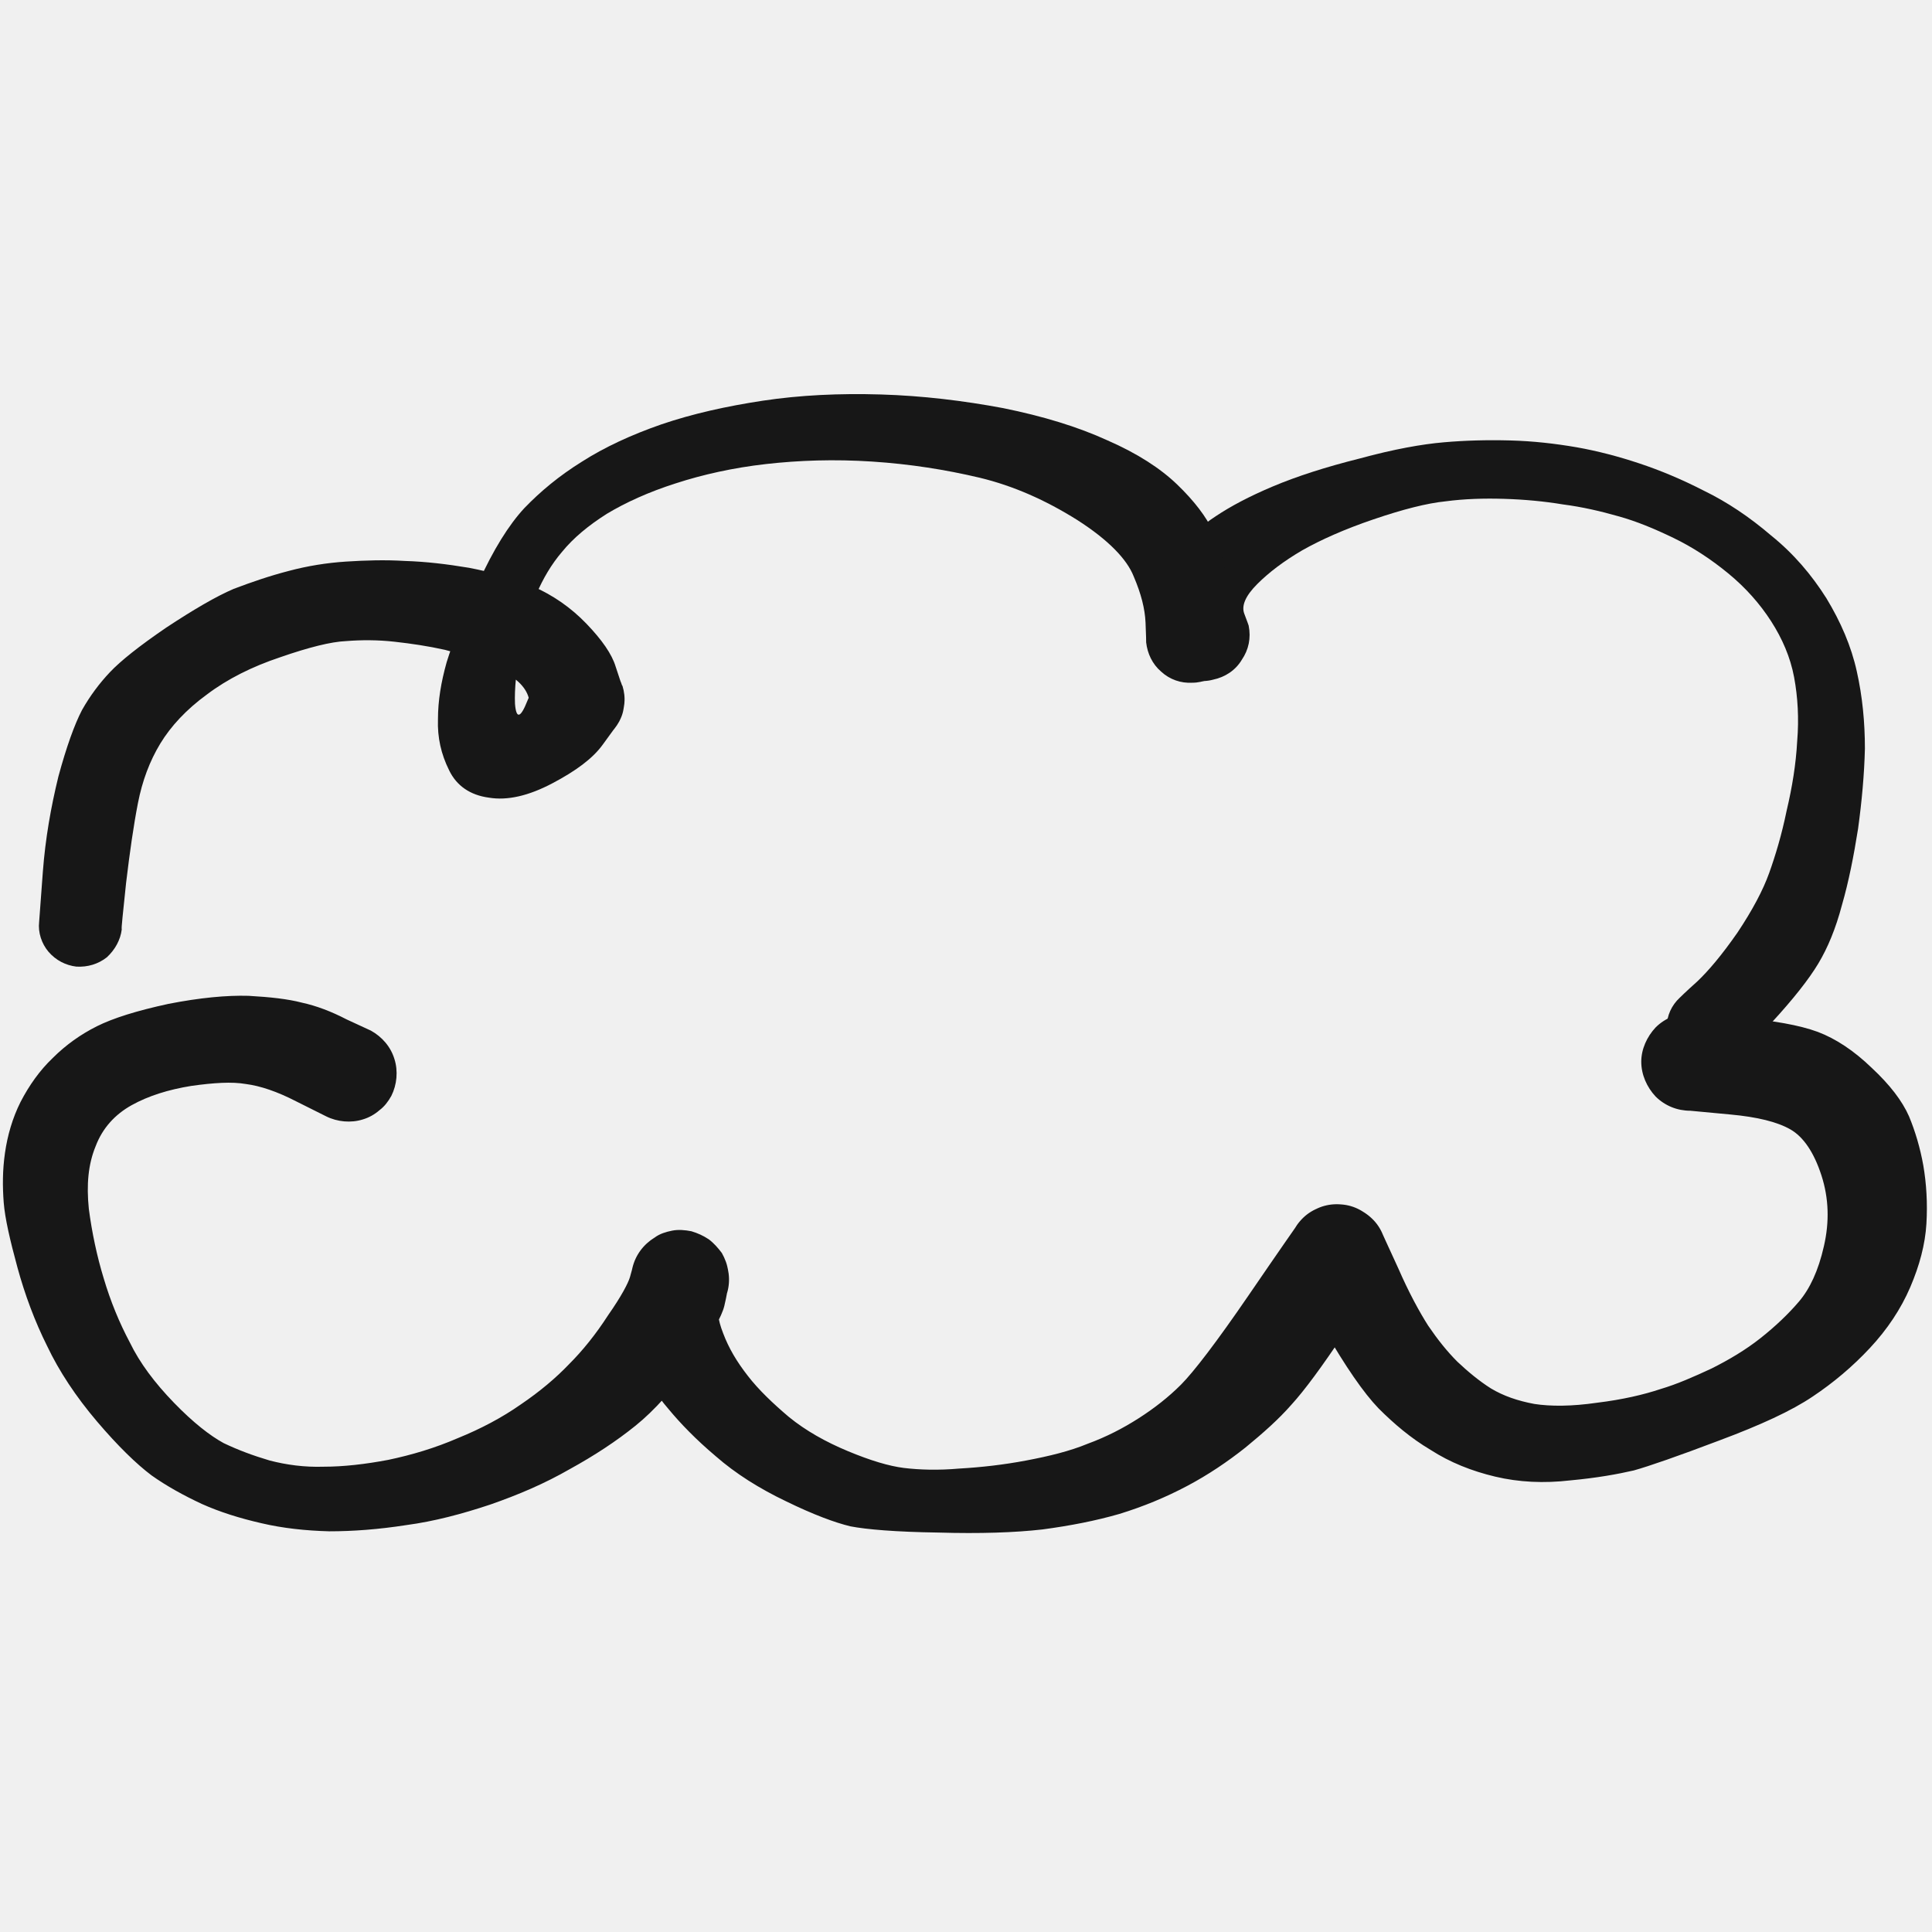
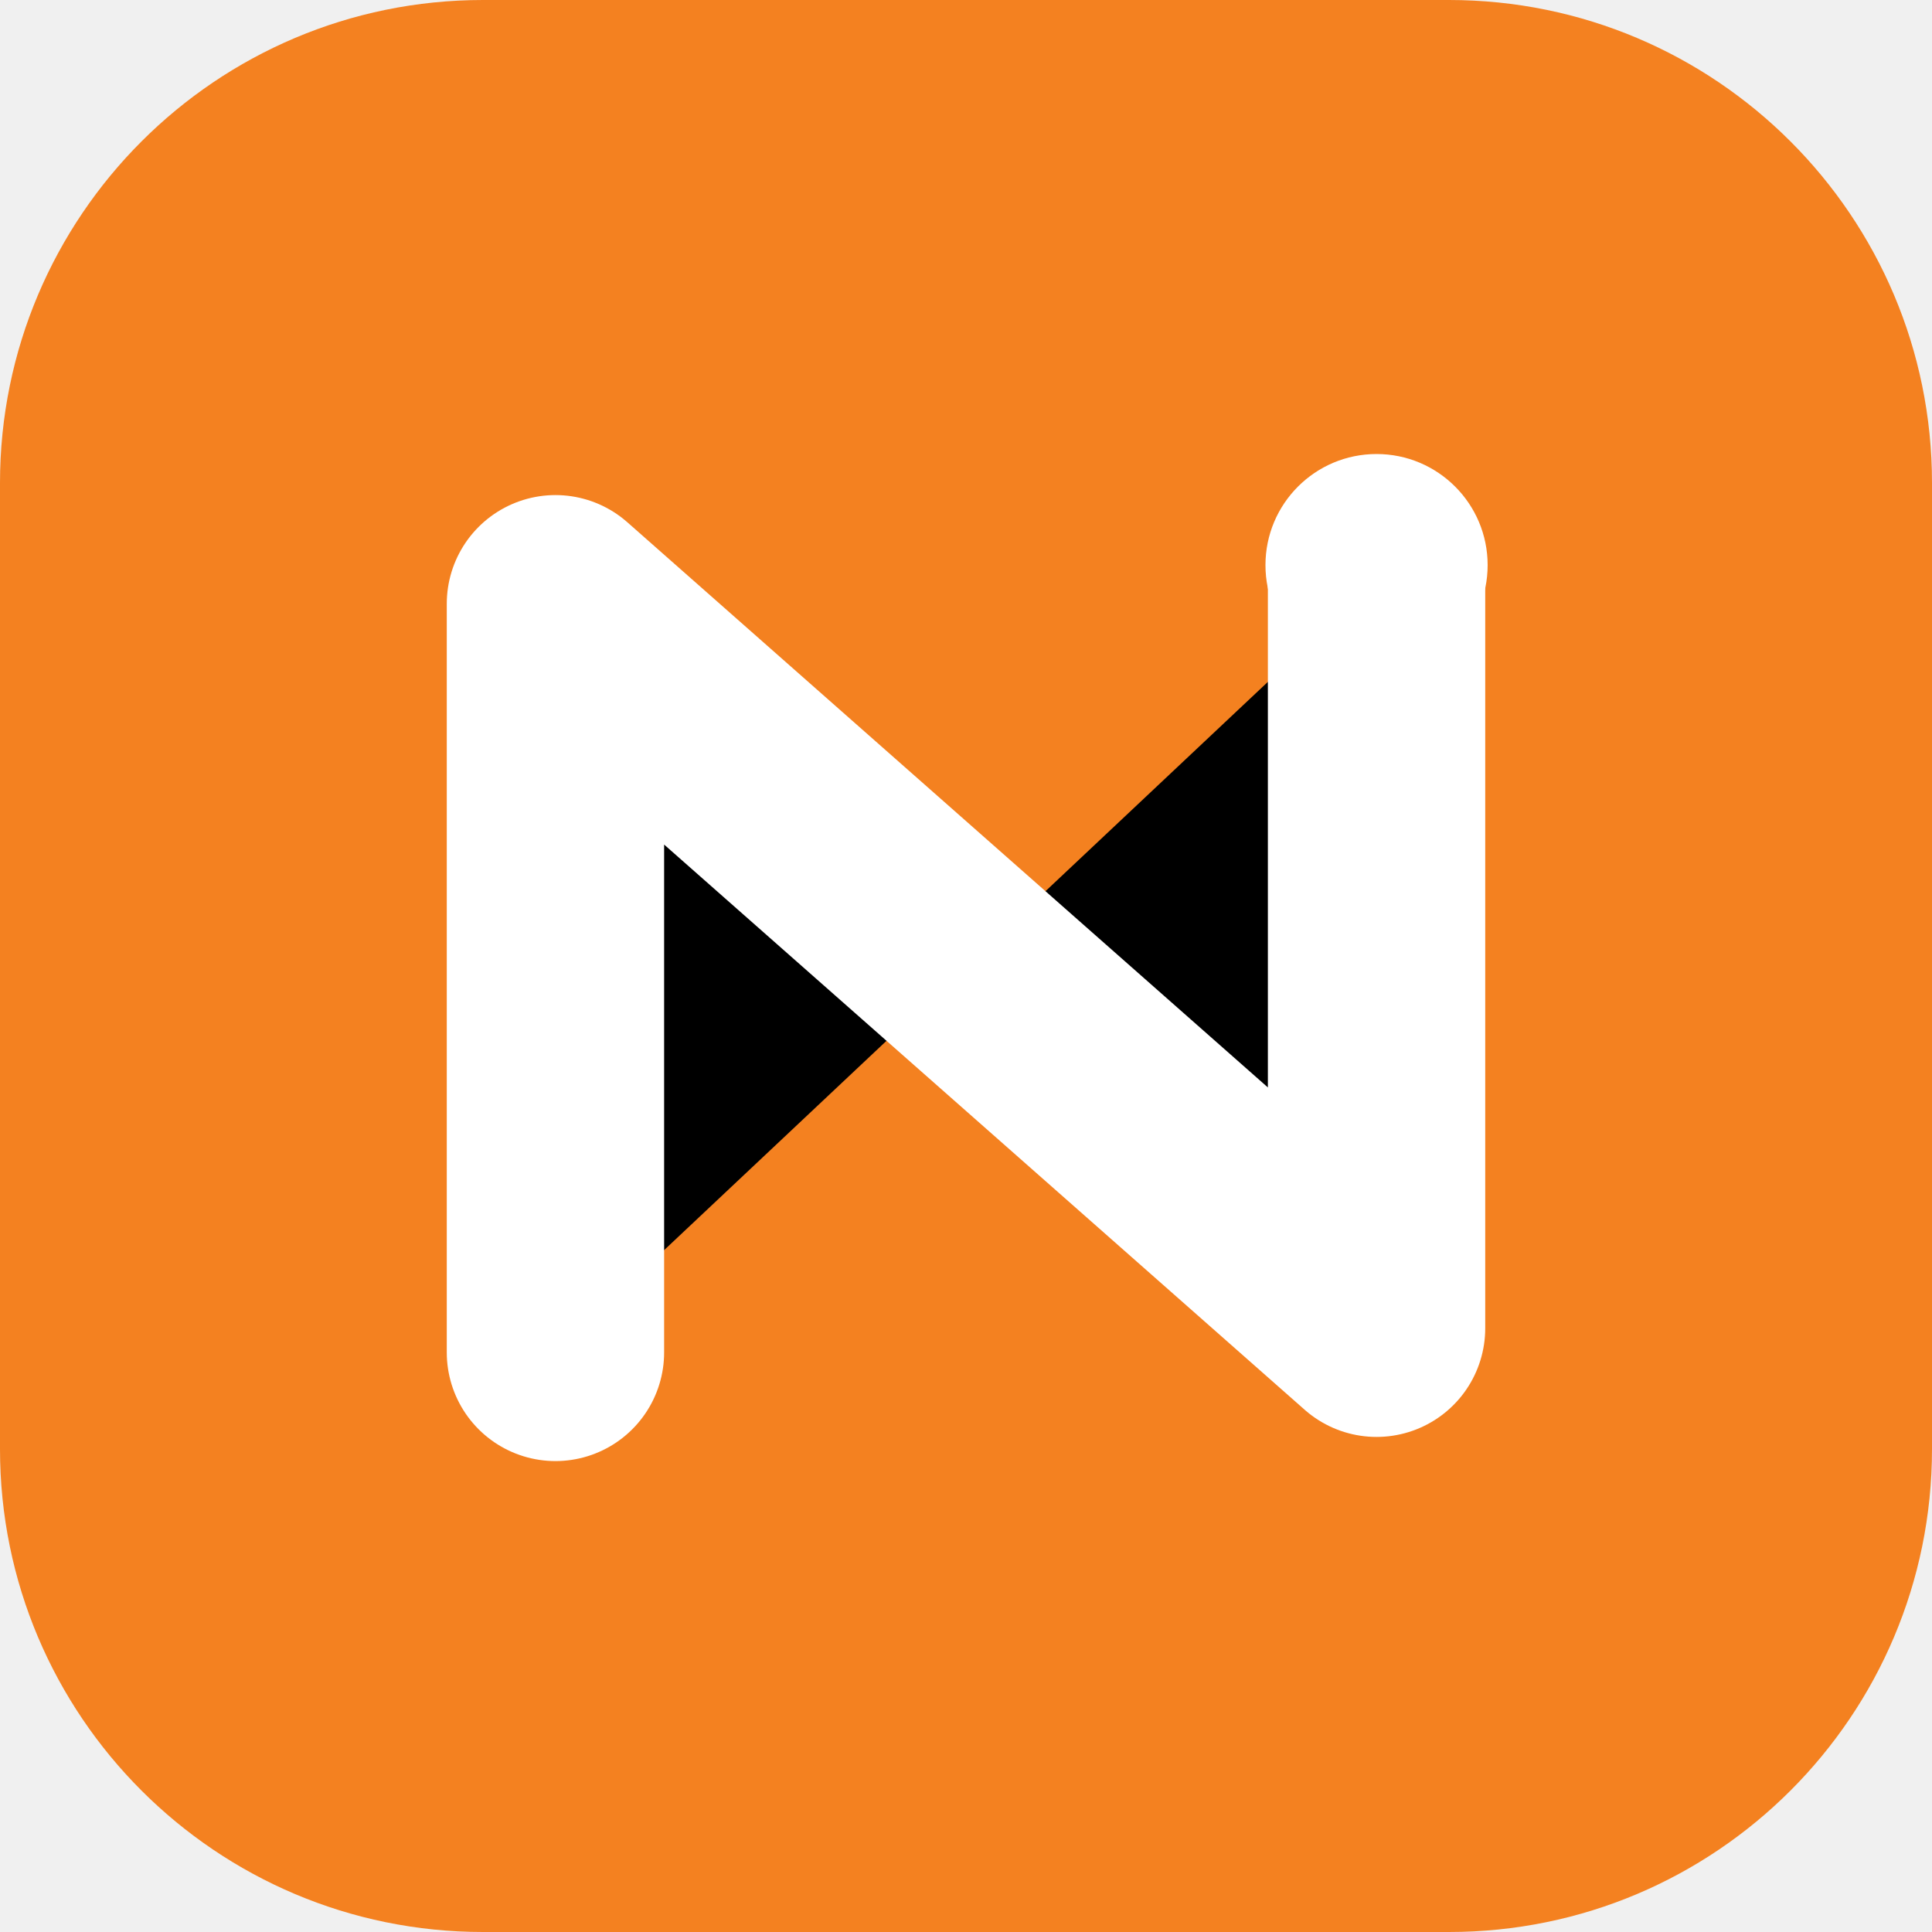
- <svg xmlns="http://www.w3.org/2000/svg" viewBox="0 -63.5 311 311">
-   <style>path{fill:#171717}@media (prefers-color-scheme:dark){path{fill:#fafafa}}</style>
-   <path d="M272.1 99.6C272.1 99.6 274.8 99.8 280.1 100.3C285.5 100.8 289.6 101.5 292.6 102.6C295.5 103.7 298.4 105.6 301.3 108.4C304.2 111.1 306.2 113.7 307.3 116.2C308.3 118.6 309.1 121.3 309.6 124.1C310.1 127 310.3 130.2 310.1 133.5C309.9 136.8 309 140.2 307.5 143.7C306 147.2 303.8 150.5 301 153.5C298.2 156.5 295.1 159.1 291.8 161.3C288.4 163.6 283.4 165.9 276.7 168.4C270.1 170.9 265.5 172.5 263 173.2C260.4 173.8 257.1 174.4 252.8 174.8C248.5 175.3 244.5 175.1 240.7 174.2C236.9 173.3 233.4 171.9 230.3 169.9C227.1 168 224.4 165.7 221.9 163.2C219.5 160.7 216.6 156.5 213.2 150.6C209.8 144.8 208.1 141.9 208.1 141.9C207.1 140 207 137.8 207.7 135.8C208.4 133.8 209.8 132.1 211.7 131.2C213.6 130.2 215.8 130.1 217.8 130.8C219.8 131.5 221.5 132.9 222.4 134.8C222.4 134.8 223.3 136.8 225.1 140.7C226.8 144.6 228.5 147.7 229.9 149.9C231.4 152.1 232.9 154 234.6 155.7C236.3 157.3 238.1 158.8 240 160C242 161.2 244.3 162 247 162.5C249.6 162.9 253 162.9 257.1 162.3C261.2 161.8 264.6 161 267.3 160.1C270 159.3 272.7 158.1 275.5 156.8C278.3 155.4 281 153.8 283.4 151.9C285.8 150 287.9 148 289.6 146C291.3 144 292.7 141.1 293.6 137.1C294.5 133.2 294.4 129.4 293.2 125.7C292 122 290.3 119.5 288.2 118.3C286.1 117.1 282.9 116.3 278.5 115.9C274.2 115.5 272.1 115.3 272.1 115.3C270 115.3 268 114.5 266.5 113C265.1 111.5 264.2 109.5 264.2 107.4C264.2 105.4 265.1 103.4 266.5 101.9C268 100.4 270 99.6 272.1 99.6ZM221.7 143C221.7 143 219.9 145.7 216.4 151.1C212.8 156.5 210 160.3 207.9 162.6C205.8 165 203.3 167.2 200.5 169.5C197.6 171.8 194.5 173.9 191.1 175.7C187.7 177.5 184.1 179 180.2 180.2C176.4 181.3 172.3 182.1 167.8 182.7C163.4 183.2 157.8 183.4 151 183.2C144.2 183.1 139.5 182.7 136.9 182.2C134.4 181.6 130.9 180.3 126.6 178.2C122.2 176.1 118.4 173.7 115.2 170.9C112 168.2 109.5 165.6 107.6 163.3C105.6 161 104.1 158.5 102.9 155.9C101.7 153.4 101.3 150 101.7 145.8C102 141.6 102.2 139.5 102.2 139.5C103 137.5 104.5 136 106.4 135.2C108.3 134.3 110.5 134.3 112.4 135.1C114.3 135.9 115.9 137.4 116.7 139.3C117.5 141.2 117.6 143.4 116.8 145.3C116.8 145.3 116.5 145.7 115.9 146.5C115.4 147.3 115.5 148.8 116.4 151.1C117.3 153.5 118.6 155.7 120.4 158C122.1 160.2 124.4 162.4 127 164.6C129.7 166.8 132.9 168.6 136.5 170.1C140.1 171.6 143.1 172.5 145.5 172.8C148 173.1 151 173.2 154.4 172.9C157.9 172.7 161.5 172.3 165.2 171.6C168.9 170.9 172.2 170.1 175.1 168.9C178.1 167.8 180.8 166.4 183.3 164.8C185.8 163.2 188.1 161.4 190.1 159.4C192.1 157.4 195.8 152.6 201 145C206.2 137.4 208.8 133.7 208.8 133.7C210 131.9 211.9 130.8 214 130.5C216.1 130.1 218.2 130.6 219.9 131.9C221.7 133.1 222.8 135 223.1 137.1C223.5 139.2 223 141.3 221.7 143ZM117.1 144.2C117.1 144.2 117 145 116.6 146.7C116.2 148.4 114.5 151.4 111.5 155.8C108.4 160.1 105.4 163.5 102.3 166C99.2 168.5 95.7 170.8 91.7 173C87.7 175.3 83.5 177.1 78.9 178.7C74.4 180.2 69.9 181.4 65.4 182C60.9 182.7 56.8 183 53 183C49.2 182.9 45.5 182.5 42.1 181.7C38.6 180.9 35.4 179.9 32.5 178.6C29.5 177.2 26.8 175.7 24.4 174C22 172.2 19 169.3 15.6 165.3C12.2 161.3 9.5 157.2 7.6 153.2C5.6 149.2 4 144.9 2.8 140.5C1.6 136.1 .8 132.6 .6 130.1C.4 127.5 .4 124.9 .8 122.1C1.2 119.3 2 116.5 3.3 113.9C4.7 111.2 6.4 108.8 8.5 106.8C10.6 104.7 13 103 15.6 101.7C18.2 100.4 22 99.2 27.1 98.1C32.2 97.1 36.5 96.7 40 96.8C43.5 97 46.3 97.3 48.6 97.9C50.9 98.4 53.3 99.3 55.8 100.6C58.4 101.8 59.7 102.4 59.7 102.4C61.5 103.4 62.9 105 63.5 107C64.1 108.9 63.9 111.1 63 112.9C62.5 113.8 61.9 114.6 61.1 115.2C60.3 115.9 59.4 116.4 58.4 116.7C56.5 117.3 54.3 117.1 52.5 116.2C52.5 116.2 50.9 115.4 47.7 113.8C44.6 112.2 41.9 111.3 39.6 111C37.3 110.6 34.4 110.8 30.8 111.3C27.1 111.9 23.9 112.9 21.2 114.4C18.5 115.9 16.5 118.1 15.4 121C14.2 123.9 13.9 127.2 14.3 131.1C14.8 134.9 15.6 138.7 16.7 142.3C17.8 146 19.2 149.4 20.9 152.6C22.5 155.9 24.9 159.1 28 162.3C31.1 165.5 33.8 167.6 36 168.8C38.3 169.9 40.7 170.8 43.4 171.6C46.1 172.3 49 172.7 52.1 172.6C55.3 172.6 58.8 172.2 62.5 171.5C66.3 170.7 70 169.6 73.7 168C77.4 166.5 80.8 164.7 83.8 162.6C86.9 160.5 89.5 158.3 91.6 156.1C93.8 153.9 95.9 151.3 97.9 148.2C100 145.2 101.1 143.1 101.4 142.1C101.7 141.1 101.8 140.6 101.8 140.6C102.3 138.5 103.6 136.8 105.4 135.7C106.2 135.1 107.2 134.8 108.2 134.6C109.2 134.4 110.3 134.5 111.3 134.7C112.3 135 113.2 135.4 114.1 136C114.9 136.6 115.6 137.4 116.2 138.2C116.7 139.1 117.1 140.1 117.2 141.1C117.4 142.1 117.4 143.2 117.1 144.2Z" />
-   <path d="M270.4 97.1C270.4 97.1 271.3 96.2 273.2 94.5C275 92.8 277.2 90.2 279.7 86.6C282.1 83 283.8 79.8 284.8 77C285.8 74.2 286.8 70.9 287.6 67C288.5 63.2 289.1 59.5 289.3 55.8C289.6 52.2 289.4 48.7 288.8 45.5C288.2 42.3 286.9 39.3 285.1 36.5C283.3 33.7 281 31.1 278.2 28.8C275.4 26.5 272.5 24.6 269.4 23.1C266.3 21.6 263.4 20.4 260.5 19.6C257.7 18.8 254.7 18.1 251.6 17.7C248.6 17.2 245.4 16.9 242.1 16.8C238.9 16.7 235.7 16.8 232.7 17.2C229.7 17.5 225.8 18.5 221.1 20.1C216.4 21.7 212.6 23.4 209.6 25.1C206.7 26.8 204.3 28.6 202.4 30.5C200.5 32.4 199.8 34 200.3 35.3C200.8 36.6 201 37.2 201 37.2C201.4 39.2 201 41.1 199.9 42.7C198.9 44.4 197.2 45.5 195.3 45.9C193.5 46.4 191.5 46.1 189.8 45C188.2 44 186.9 42.4 186.5 40.6C186.5 40.6 186.5 38.5 186.6 34.5C186.6 30.4 187.6 27.3 189.4 25.1C191.3 23 193.4 21.1 195.7 19.6C198.1 18 201.1 16.4 204.9 14.8C208.7 13.2 213.3 11.7 218.9 10.3C224.4 8.8 228.9 8 232.4 7.7C235.8 7.4 239.4 7.3 243.1 7.4C246.8 7.5 250.3 7.9 253.8 8.5C257.2 9.1 260.6 10 263.9 11.1C267.2 12.2 270.6 13.6 274.3 15.5C278 17.3 281.6 19.7 285.1 22.7C288.7 25.6 291.6 29 294 32.8C296.3 36.6 298 40.5 298.9 44.6C299.8 48.6 300.2 52.8 300.2 57C300.1 61.2 299.7 65.5 299.1 69.9C298.4 74.3 297.6 78.4 296.5 82.2C295.5 86 294.2 89.1 292.7 91.6C291.2 94.1 288.7 97.3 285.1 101.2C281.4 105.1 279.6 107 279.6 107C278.3 108.2 276.5 108.8 274.8 108.7C273 108.6 271.3 107.9 270.1 106.6C268.9 105.3 268.2 103.5 268.3 101.8C268.3 100 269.1 98.3 270.4 97.1Z" />
-   <path d="M184.5 39.9C184.5 39.9 184.5 38.8 184.4 36.7C184.3 34.5 183.7 32.1 182.5 29.3C181.4 26.5 178.4 23.4 173.4 20.2C168.3 17 163.1 14.7 157.7 13.4C152.2 12.1 146.5 11.2 140.4 10.8C134.3 10.4 128.6 10.6 123.3 11.2C118 11.8 113.1 12.9 108.8 14.3C104.4 15.7 100.7 17.4 97.7 19.2C94.7 21.1 92.3 23.1 90.5 25.3C88.7 27.4 87.4 29.7 86.4 32C85.5 34.3 84.6 37.3 83.8 40.8C83.1 44.4 82.8 47.4 82.9 49.8C83.1 52.3 83.8 52.1 84.9 49.3C86.1 46.6 86.6 45.2 86.7 45.2C87.2 44.3 87.9 43.6 88.7 43C89.5 42.5 90.4 42.1 91.3 41.8C92.3 41.6 93.3 41.6 94.3 41.8C95.2 41.9 96.2 42.3 97 42.8C97.8 43.3 98.6 44 99.1 44.8C99.7 45.6 100.1 46.5 100.3 47.5C100.6 48.4 100.6 49.4 100.4 50.4C100.3 51.4 99.9 52.3 99.4 53.1C99.4 53.1 98.6 54.2 97 56.4C95.4 58.6 92.7 60.6 88.9 62.6C85.1 64.6 81.7 65.4 78.7 64.9C75.7 64.5 73.5 63 72.3 60.5C71 57.9 70.4 55.2 70.5 52.3C70.5 49.3 71 46.3 71.9 43.1C72.9 39.9 74.5 35.6 77 30.3C79.4 25 81.9 21 84.4 18.3C87 15.6 90 13.1 93.7 10.8C97.3 8.5 101.6 6.5 106.5 4.8C111.5 3.1 116.9 1.9 122.8 1C128.8 .1 135.1-.2 141.8 0C148.5 .2 155.1 1 161.5 2.2C167.9 3.5 173.5 5.2 178.3 7.4C183.1 9.5 186.8 11.9 189.5 14.5C192.2 17.1 194.2 19.7 195.3 22.1C196.4 24.5 197.3 28 197.8 32.5C198.4 37 198.7 39.2 198.7 39.3C198.7 41.1 198 42.9 196.8 44.2C195.5 45.6 193.8 46.4 191.9 46.4C190.1 46.5 188.3 45.9 186.9 44.6C185.5 43.4 184.7 41.7 184.5 39.9ZM85.9 51.4C85.9 51.4 85.6 50.5 85.1 48.8C84.6 47 82.9 45.4 80 44.1C77.1 42.8 74.3 41.8 71.6 41.1C68.9 40.5 66.2 40.1 63.5 39.8C60.8 39.5 58.2 39.5 55.7 39.7C53.3 39.8 49.7 40.7 45.1 42.3C40.6 43.8 36.6 45.8 33.3 48.3C30 50.7 27.5 53.4 25.8 56.2C24.1 59 22.9 62.2 22.2 65.8C21.5 69.4 20.9 73.6 20.3 78.6C19.8 83.5 19.5 86 19.6 86.1C19.4 87.8 18.5 89.4 17.2 90.6C15.8 91.7 14.1 92.2 12.3 92.1C10.6 91.9 9 91.1 7.8 89.7C6.7 88.4 6.1 86.6 6.3 84.9C6.3 84.9 6.5 82.2 6.9 76.8C7.3 71.5 8.2 66.4 9.4 61.5C10.7 56.7 12 53.1 13.2 50.8C14.5 48.5 16 46.5 17.7 44.7C19.4 42.9 22.4 40.5 26.8 37.5C31.2 34.6 34.8 32.5 37.6 31.3C40.5 30.2 43.4 29.2 46.5 28.4C49.5 27.6 52.6 27.1 55.7 26.9C58.8 26.7 62 26.6 65.2 26.8C68.5 26.9 71.9 27.3 75.5 27.9C79.1 28.6 82.5 29.5 85.8 30.9C89 32.3 91.9 34.3 94.4 36.9C96.9 39.5 98.5 41.8 99.1 43.8C99.8 45.9 100.1 46.9 100.2 46.9C100.5 47.9 100.6 48.8 100.5 49.8C100.4 50.8 100.1 51.8 99.7 52.6C99.2 53.5 98.6 54.3 97.8 54.9C97.1 55.5 96.2 56 95.3 56.3C94.3 56.6 93.3 56.7 92.4 56.6C91.4 56.5 90.4 56.3 89.5 55.8C87.8 54.9 86.5 53.3 85.9 51.4Z" />
+ <svg xmlns="http://www.w3.org/2000/svg" viewBox="0 0 40 40">
+   <rect width="40" height="40" rx="10" fill="#F48120" />
+   <path d="M11.5 28V12.5L28.5 27.5V12" stroke="#fff" stroke-width="4.5" stroke-linecap="round" stroke-linejoin="round" />
+   <circle cx="28.5" cy="11.7" r="2.3" fill="#fff" />
</svg>
